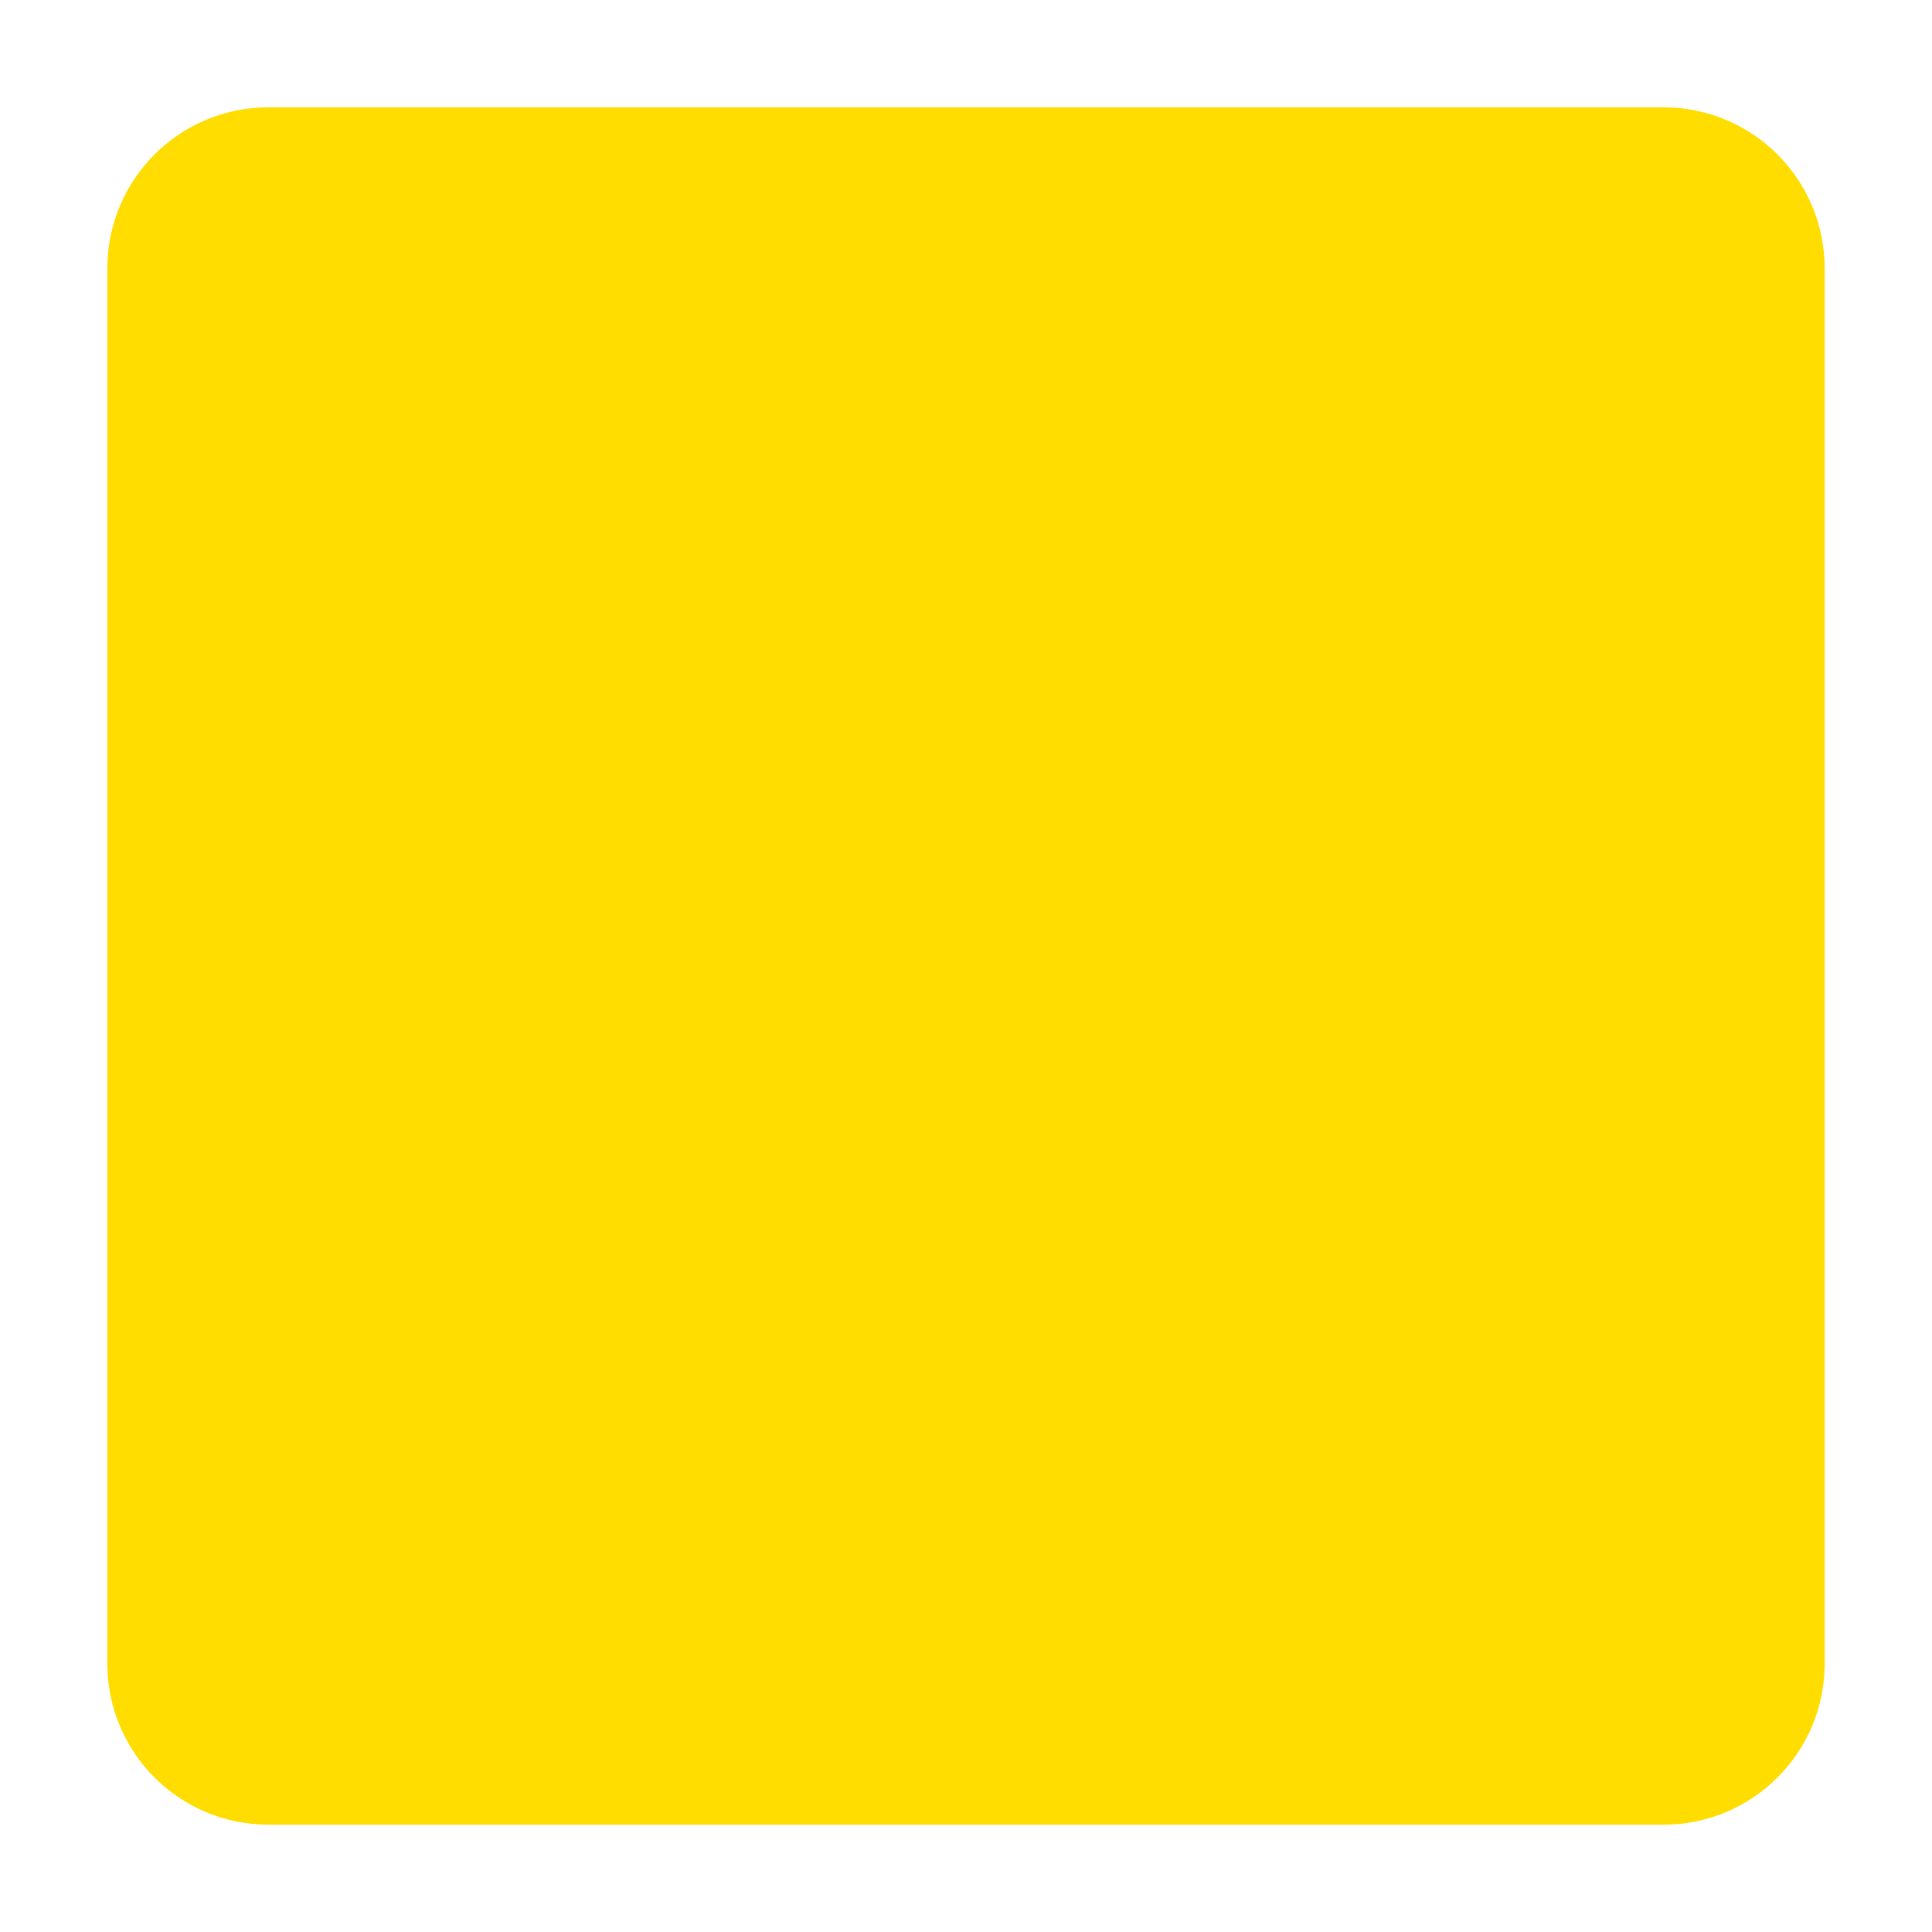
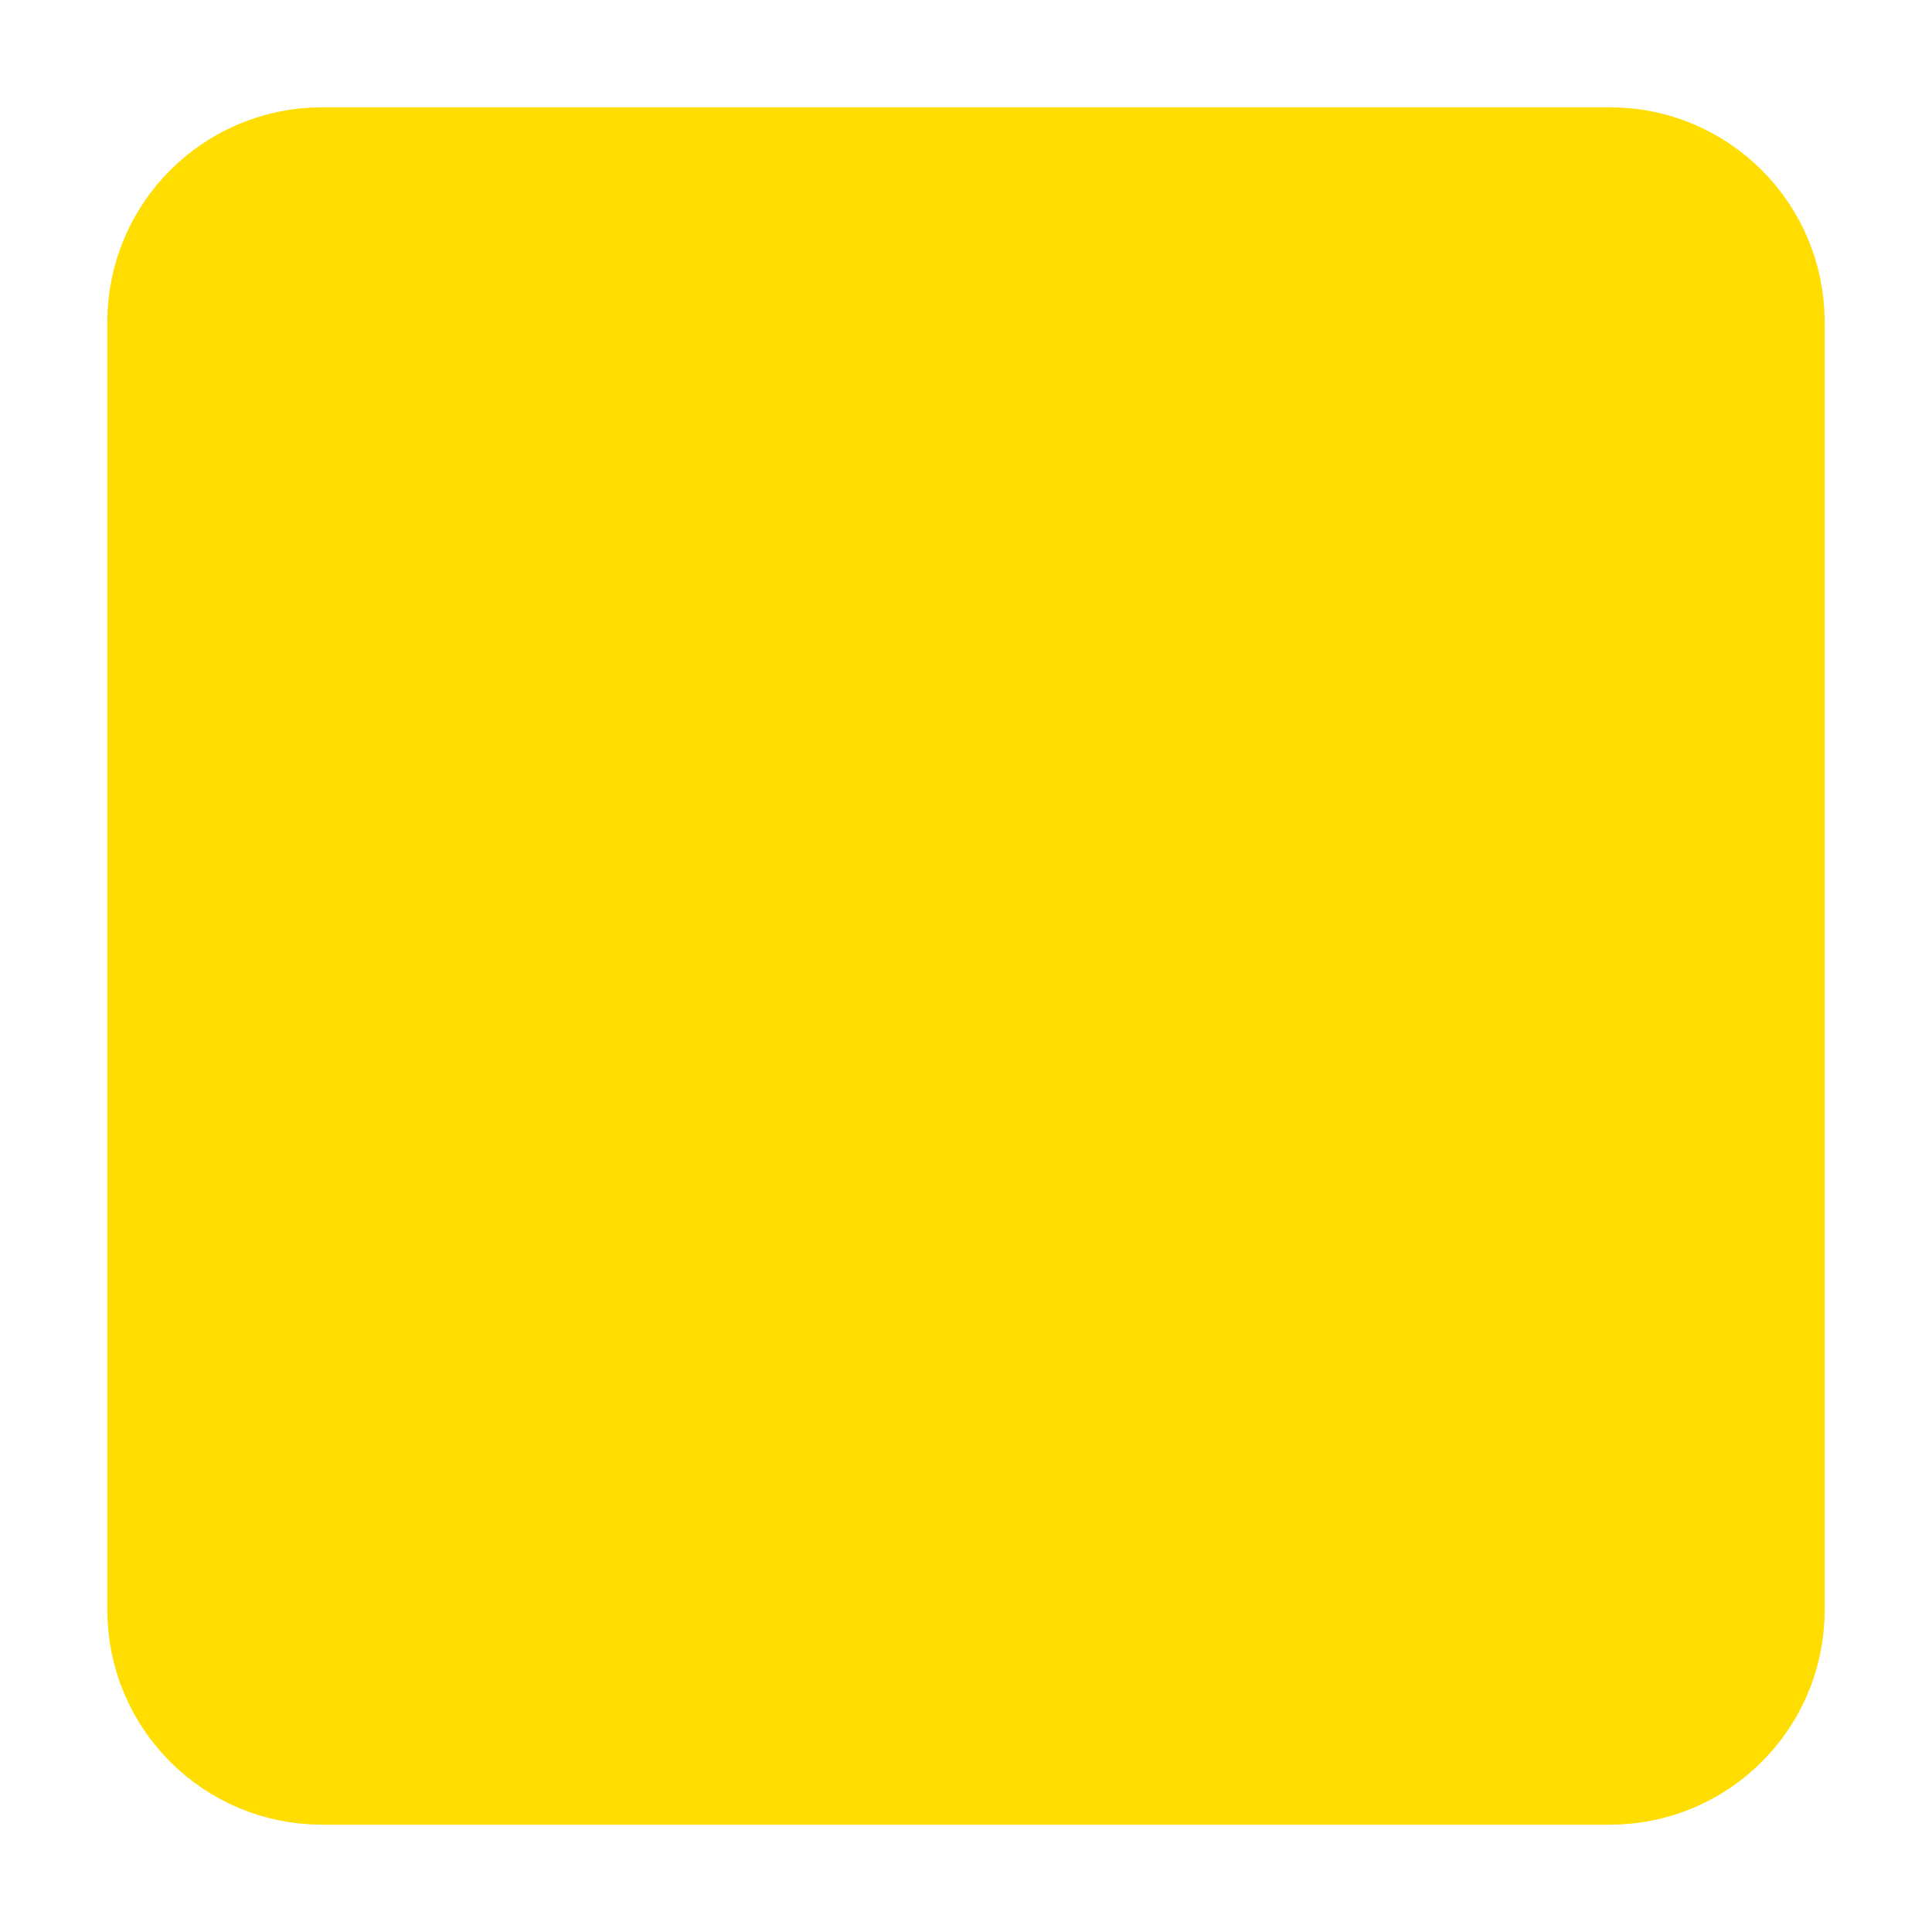
- <svg xmlns="http://www.w3.org/2000/svg" width="36px" height="36px" viewBox="0 0 36 36" version="1.1">
-   <g id="dtpr_icons-/-container-/-yellow-/-square" stroke="none" stroke-width="1" fill="none" fill-rule="evenodd">
-     <rect id="Rectangle" stroke="#FFDD00" stroke-width="2" fill="#FFDD00" x="3" y="3" width="30" height="30" rx="2" />
-   </g>
+ <svg xmlns="http://www.w3.org/2000/svg" width="36" height="36" viewBox="0 0 36 36" fill="none">
+   <rect x="3" y="3" width="30" height="30" rx="3" fill="#FFDD00" stroke="#FFDD00" stroke-width="2" />
</svg>
